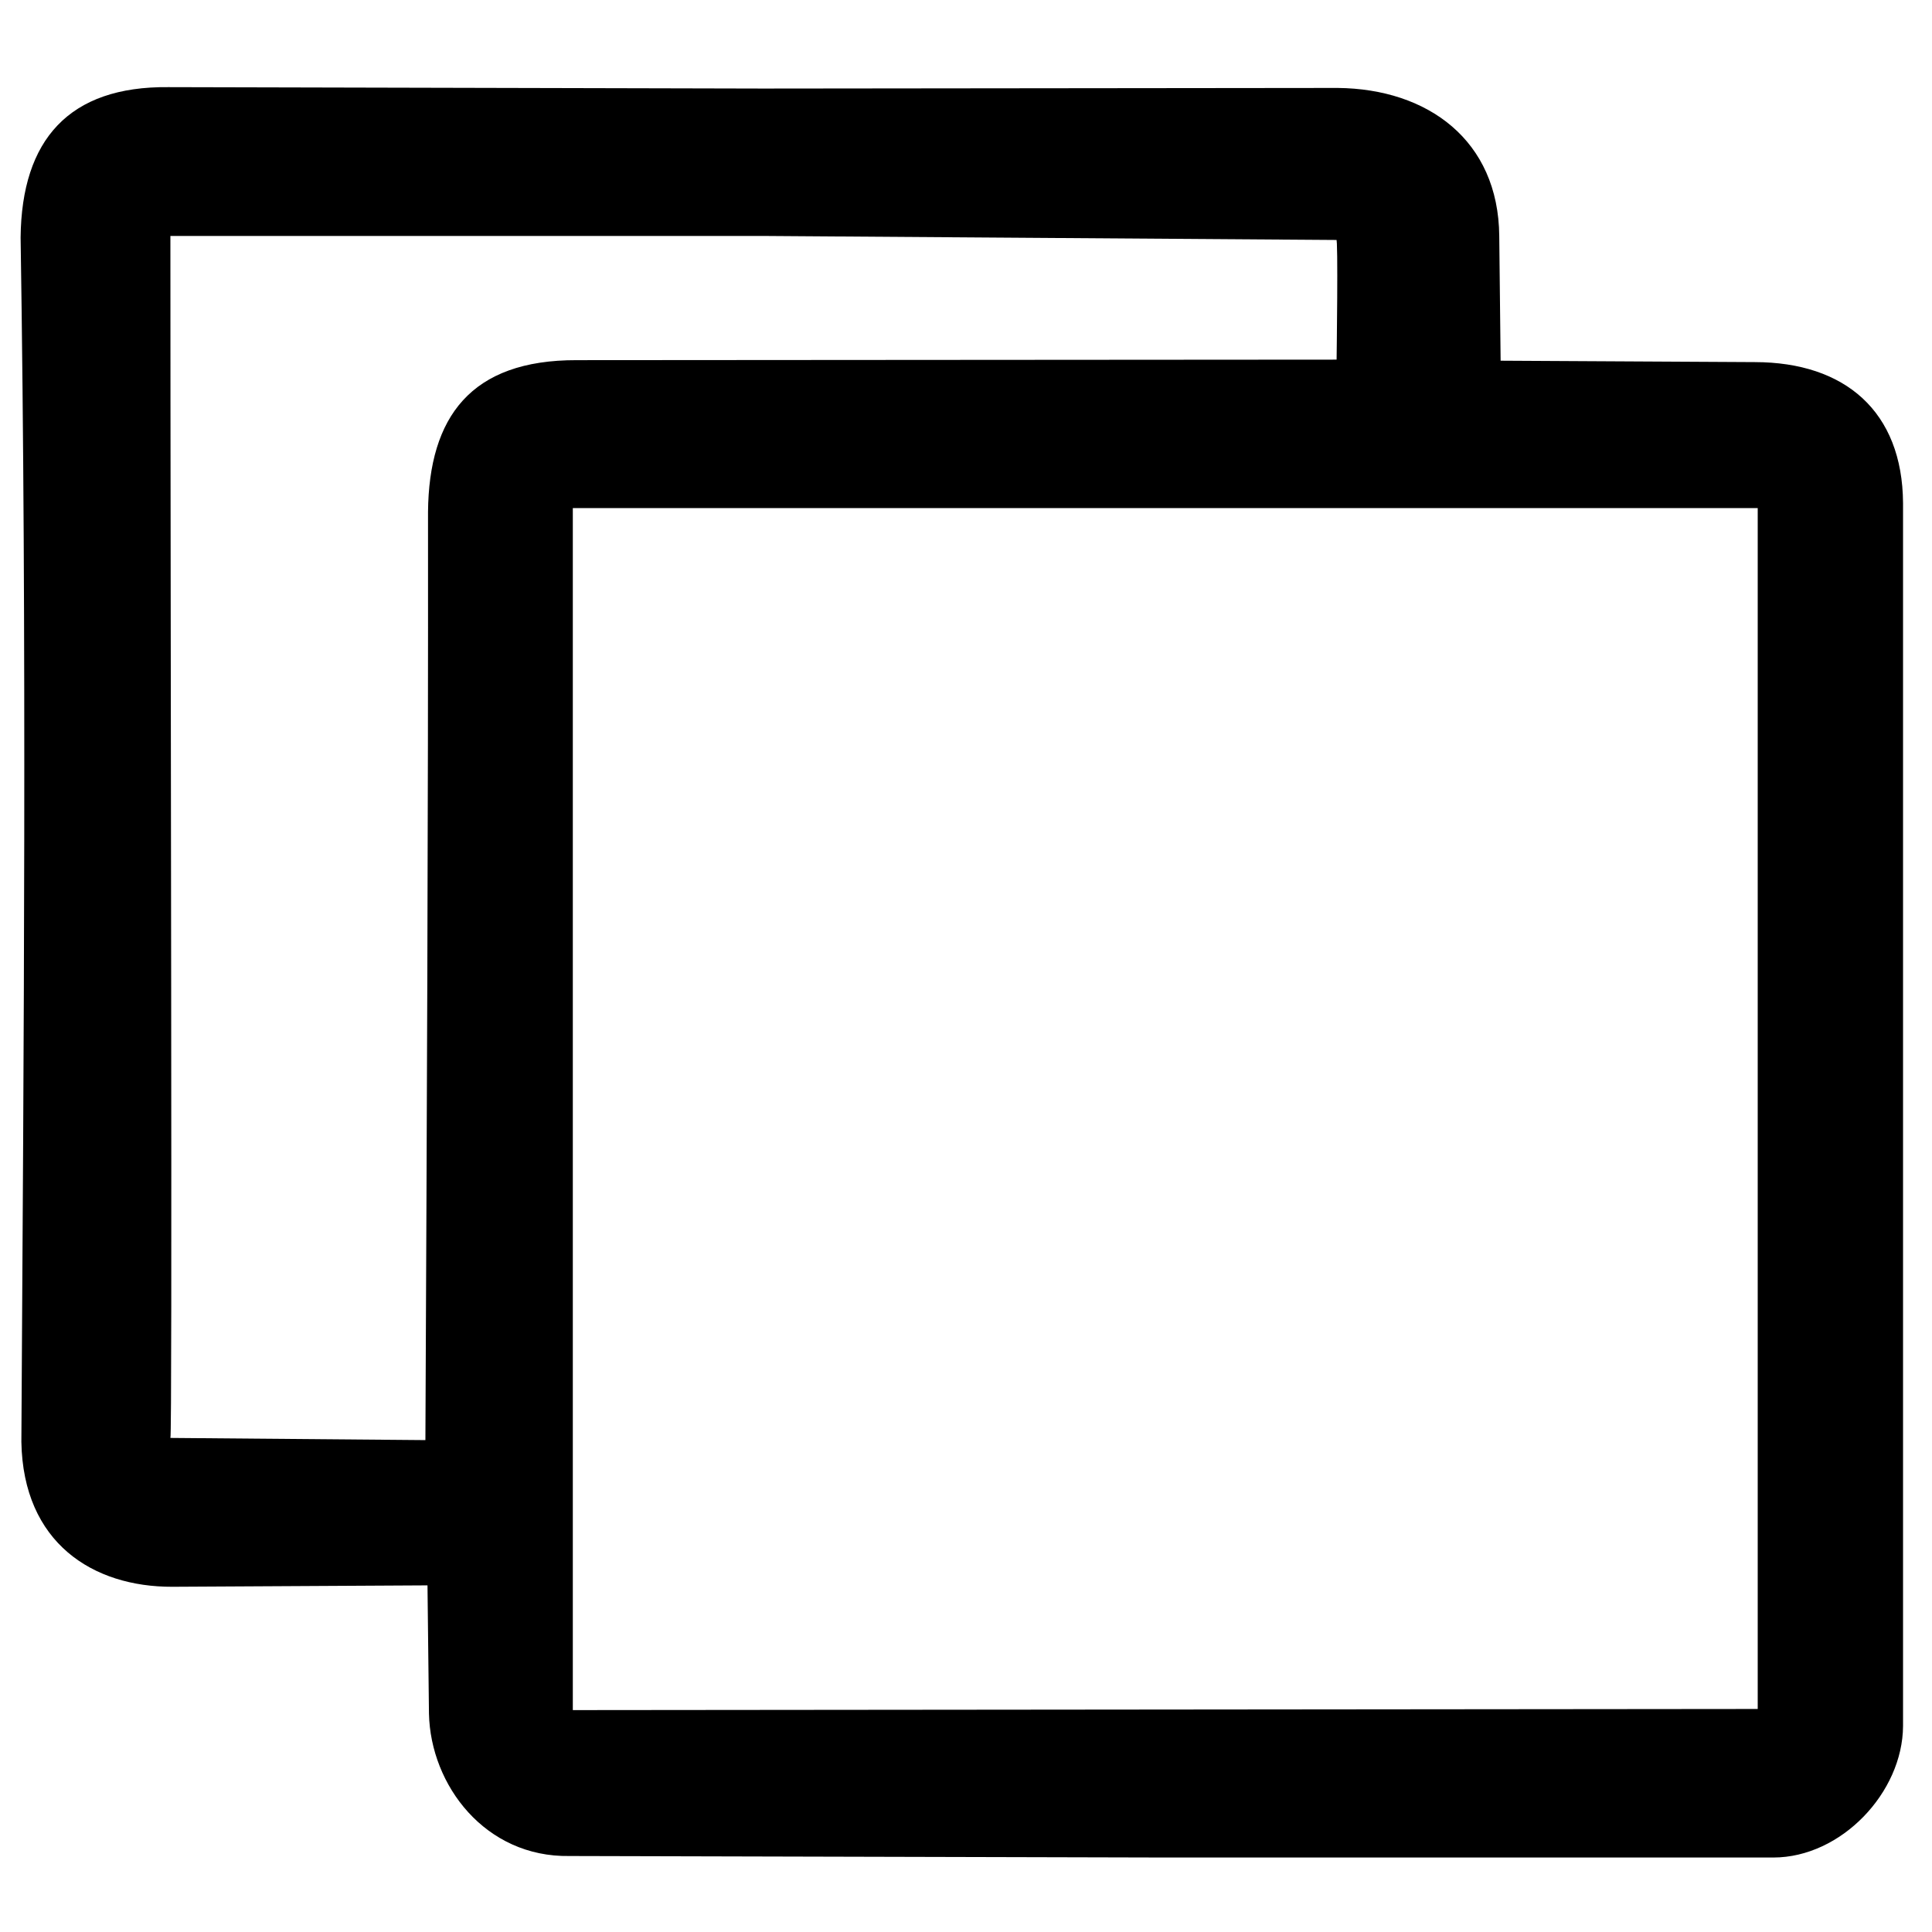
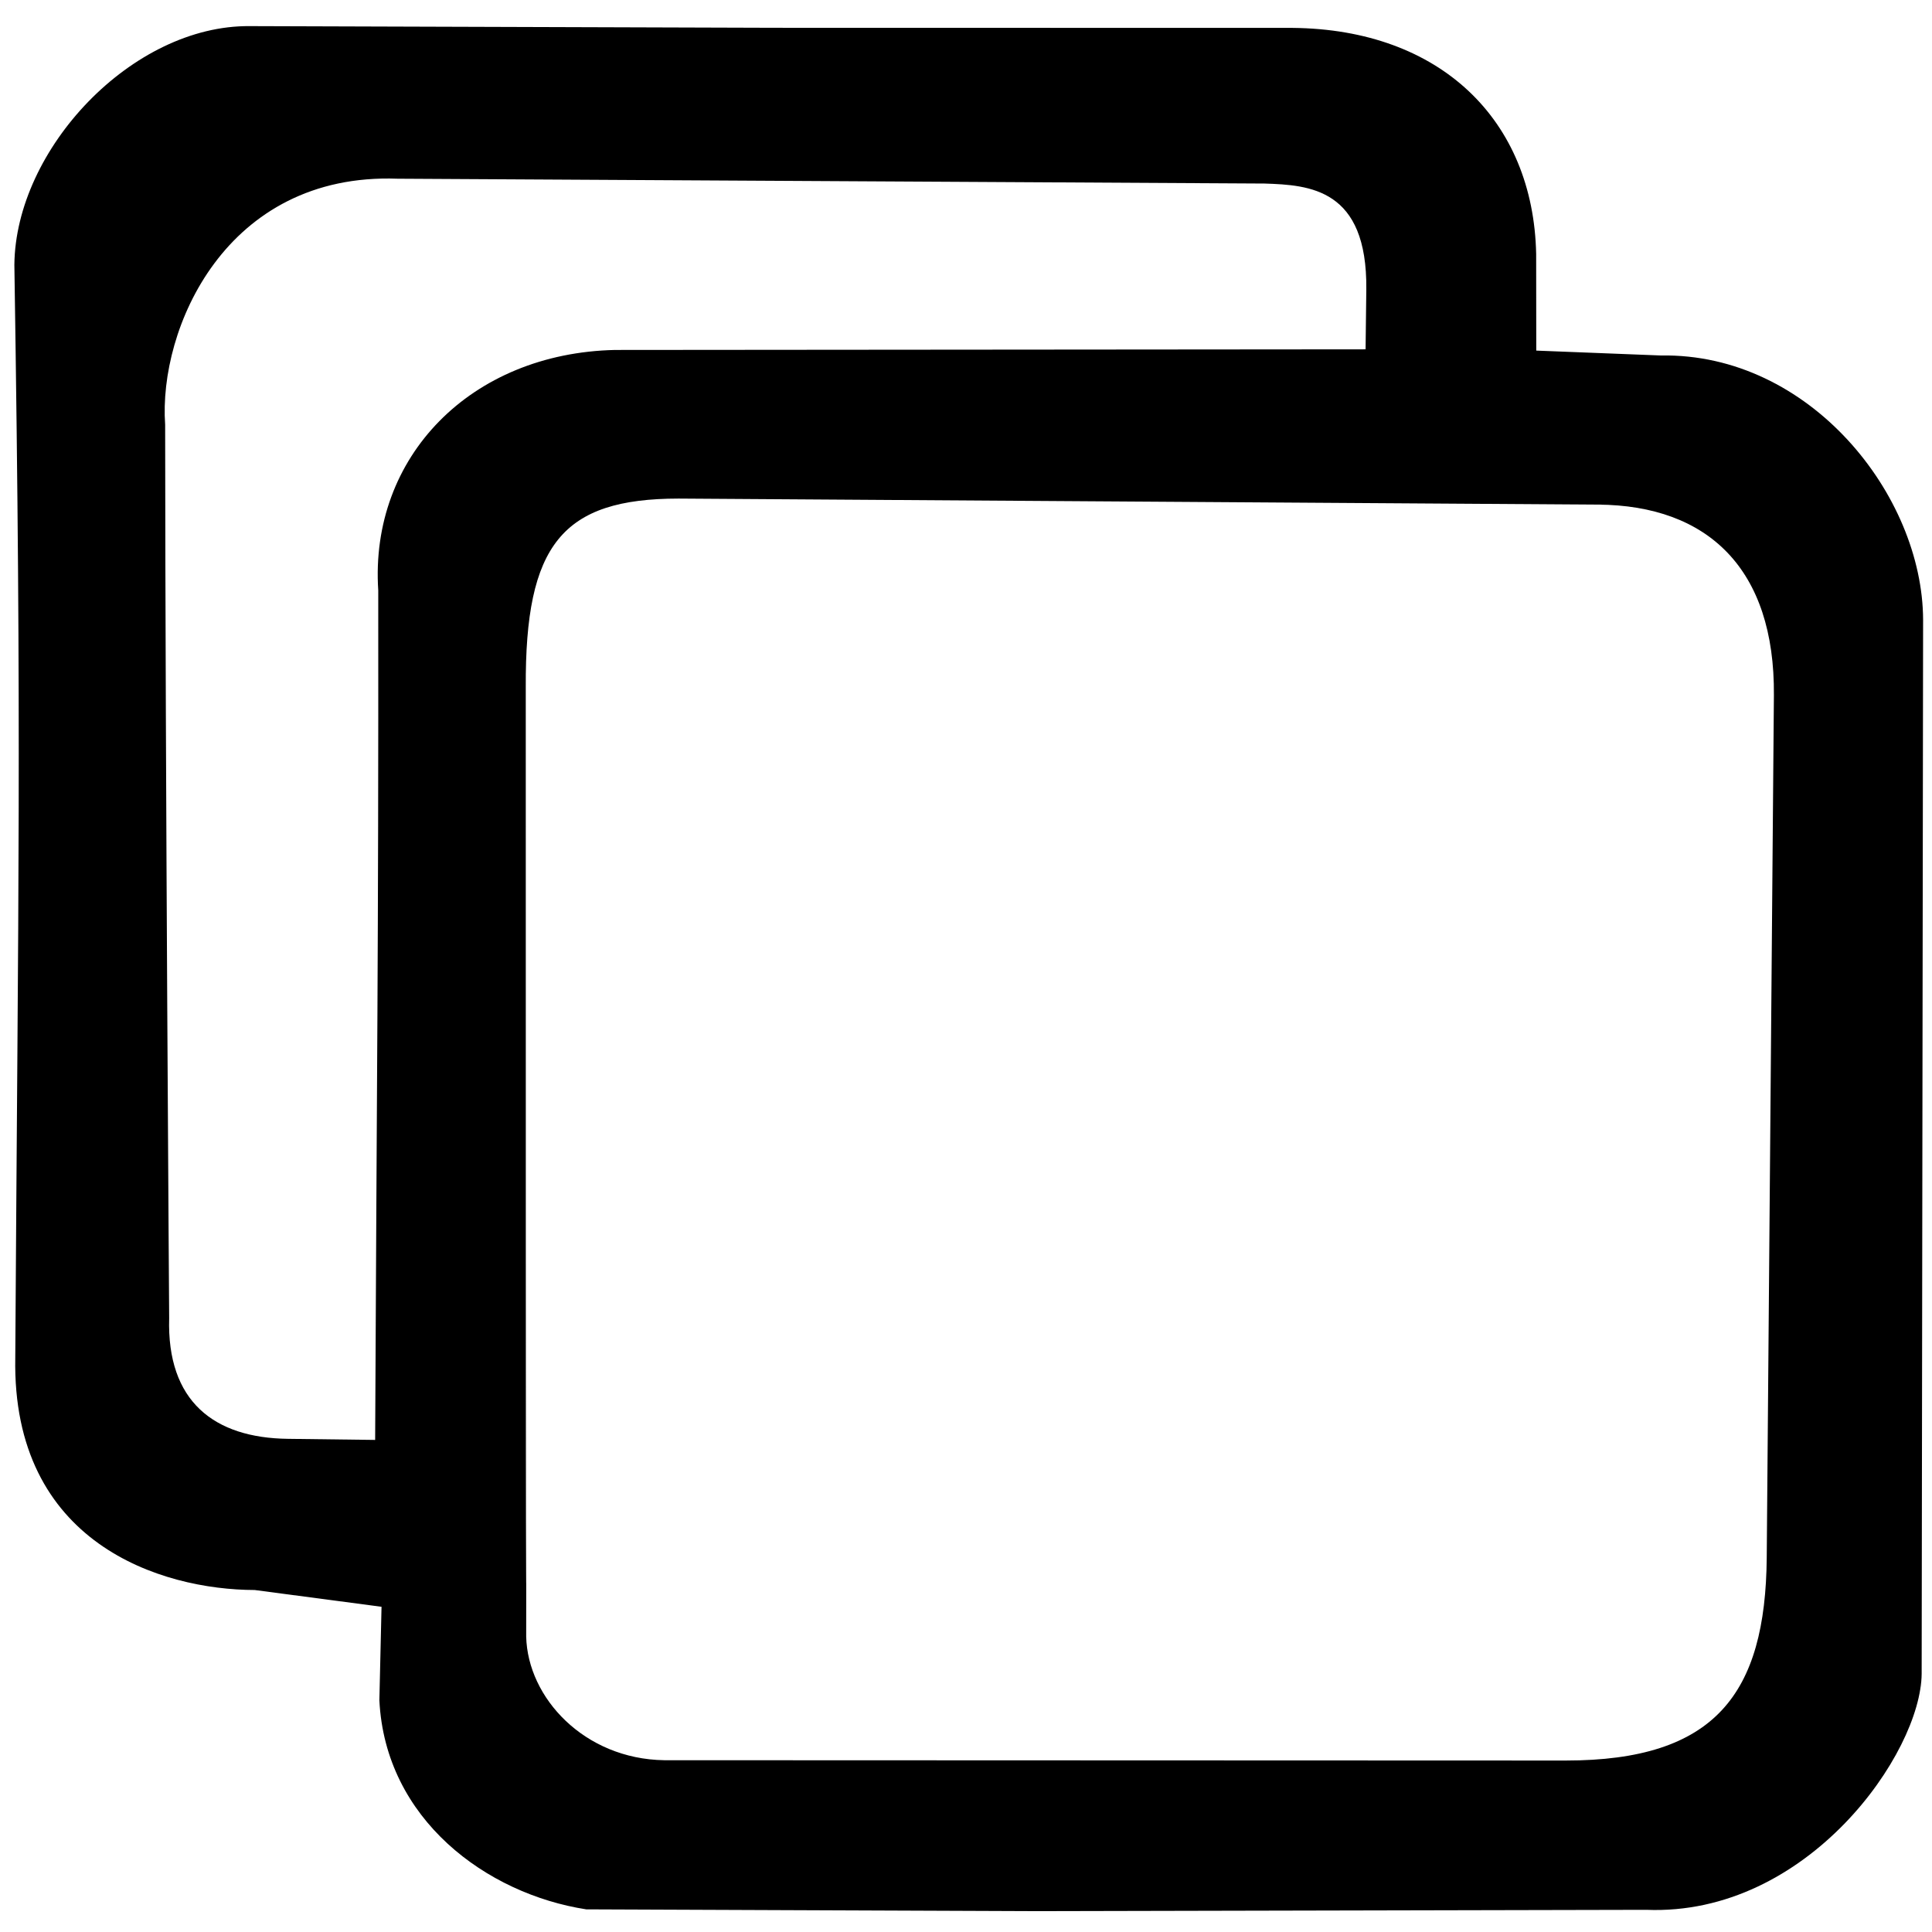
- <svg xmlns="http://www.w3.org/2000/svg" version="1.0" viewBox="0 0 96 96">
-   <path d="M94.561 85.763V24.996c-.03-4.553-2.885-6.997-7.363-7.003l-12.633-.07-.068-6.193c-.04-4.77-3.562-7.318-8.027-7.36l-28.565.03-29.541-.07c-4.927-.051-7.291 2.609-7.34 7.467.31 19.949.16 39.897.038 59.846.085 5.029 3.563 7.216 7.502 7.203l12.678-.07.073 6.375c.077 3.562 2.801 7.144 6.982 7.073l29.604.075h30.217c3.364-.002 6.427-3.226 6.443-6.536zM28.463 25.247H87.34v59.671l-58.877.056V25.247zM8.466 11.724h29.44l28.494.2c.1-.235.015 5.946.015 5.946l-37.757.026c-5.266-.014-7.345 2.822-7.39 7.542.013 15.373-.061 30.746-.13 46.12L8.467 71.45c.103-.007 0-39.818 0-59.727z" />
+ <svg xmlns="http://www.w3.org/2000/svg" version="1.0" viewBox="0 0 96 96" fill="currentColor">
+   <path d="M95.484 84.751l.074-53.95c-.02-6.211-5.641-13.265-13.03-13.137l-6.192-.243-.005-4.807C76.192 5.97 71.58 1.454 64.228 1.386l-25.7-.005-26.108-.083C6.576 1.238.772 7.393.714 13.155c.367 23.662.19 30.647.045 54.309-.175 9.232 7.249 11.532 11.898 11.543l6.301.833-.107 4.646c.29 5.913 5.32 9.62 10.28 10.389l22.44.089 30.23-.066c8.023.322 13.664-7.806 13.683-11.732zM33.719 24.774l45.685.3c5.47.036 8.792 3.2 8.74 9.472l-.356 42.844c-.057 6.793-2.574 10.092-9.991 10.09l-44.794-.016c-3.964-.059-6.786-3.097-6.857-6.145.031-50.037-.02 50.152-.021-47.175-.037-7.086 1.81-9.366 7.594-9.37zM62.837 9.12c2.234.074 5.108.247 5.054 5.261a646.478 646.478 0 01-.036 2.977l-37.295.031c-7.166.157-12.2 5.307-11.765 11.946.015 18.234-.073 23.979-.154 42.214l-4.325-.054c-3.682-.043-6.032-1.861-5.91-6.002 0 0-.189-26.785-.2-44.392-.337-4.754 3-12.535 11.554-12.221z" />
</svg>
